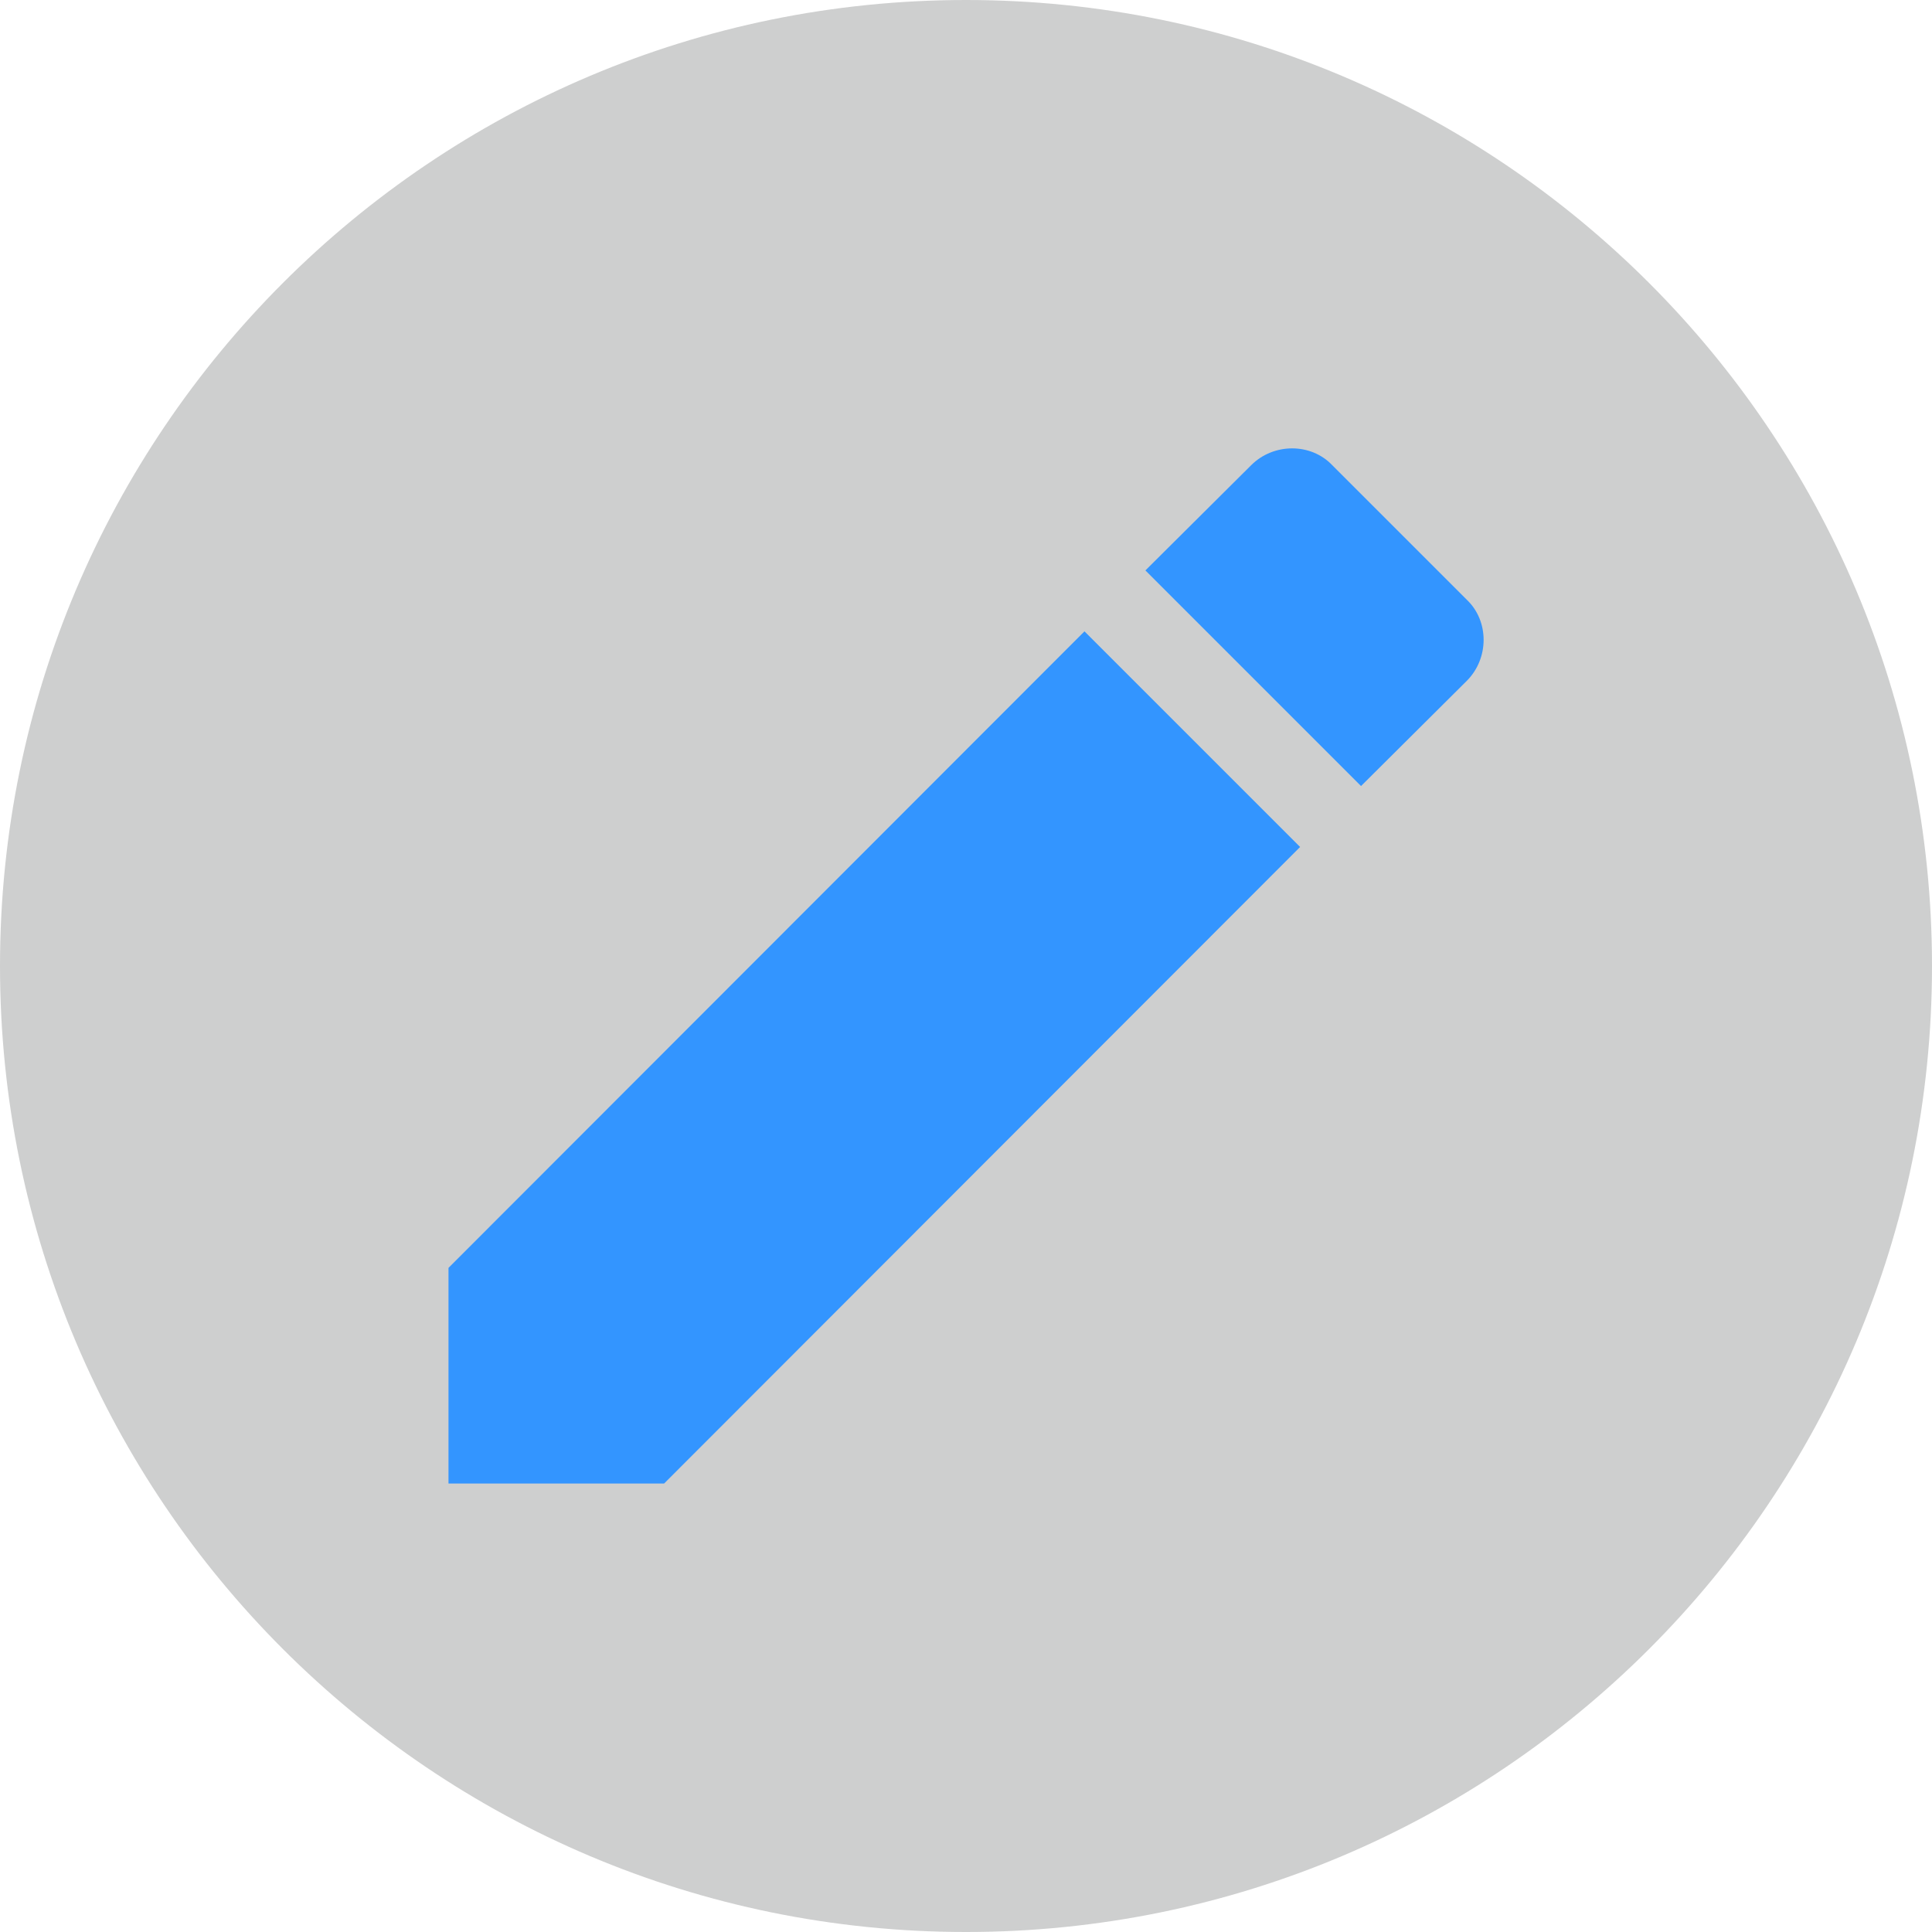
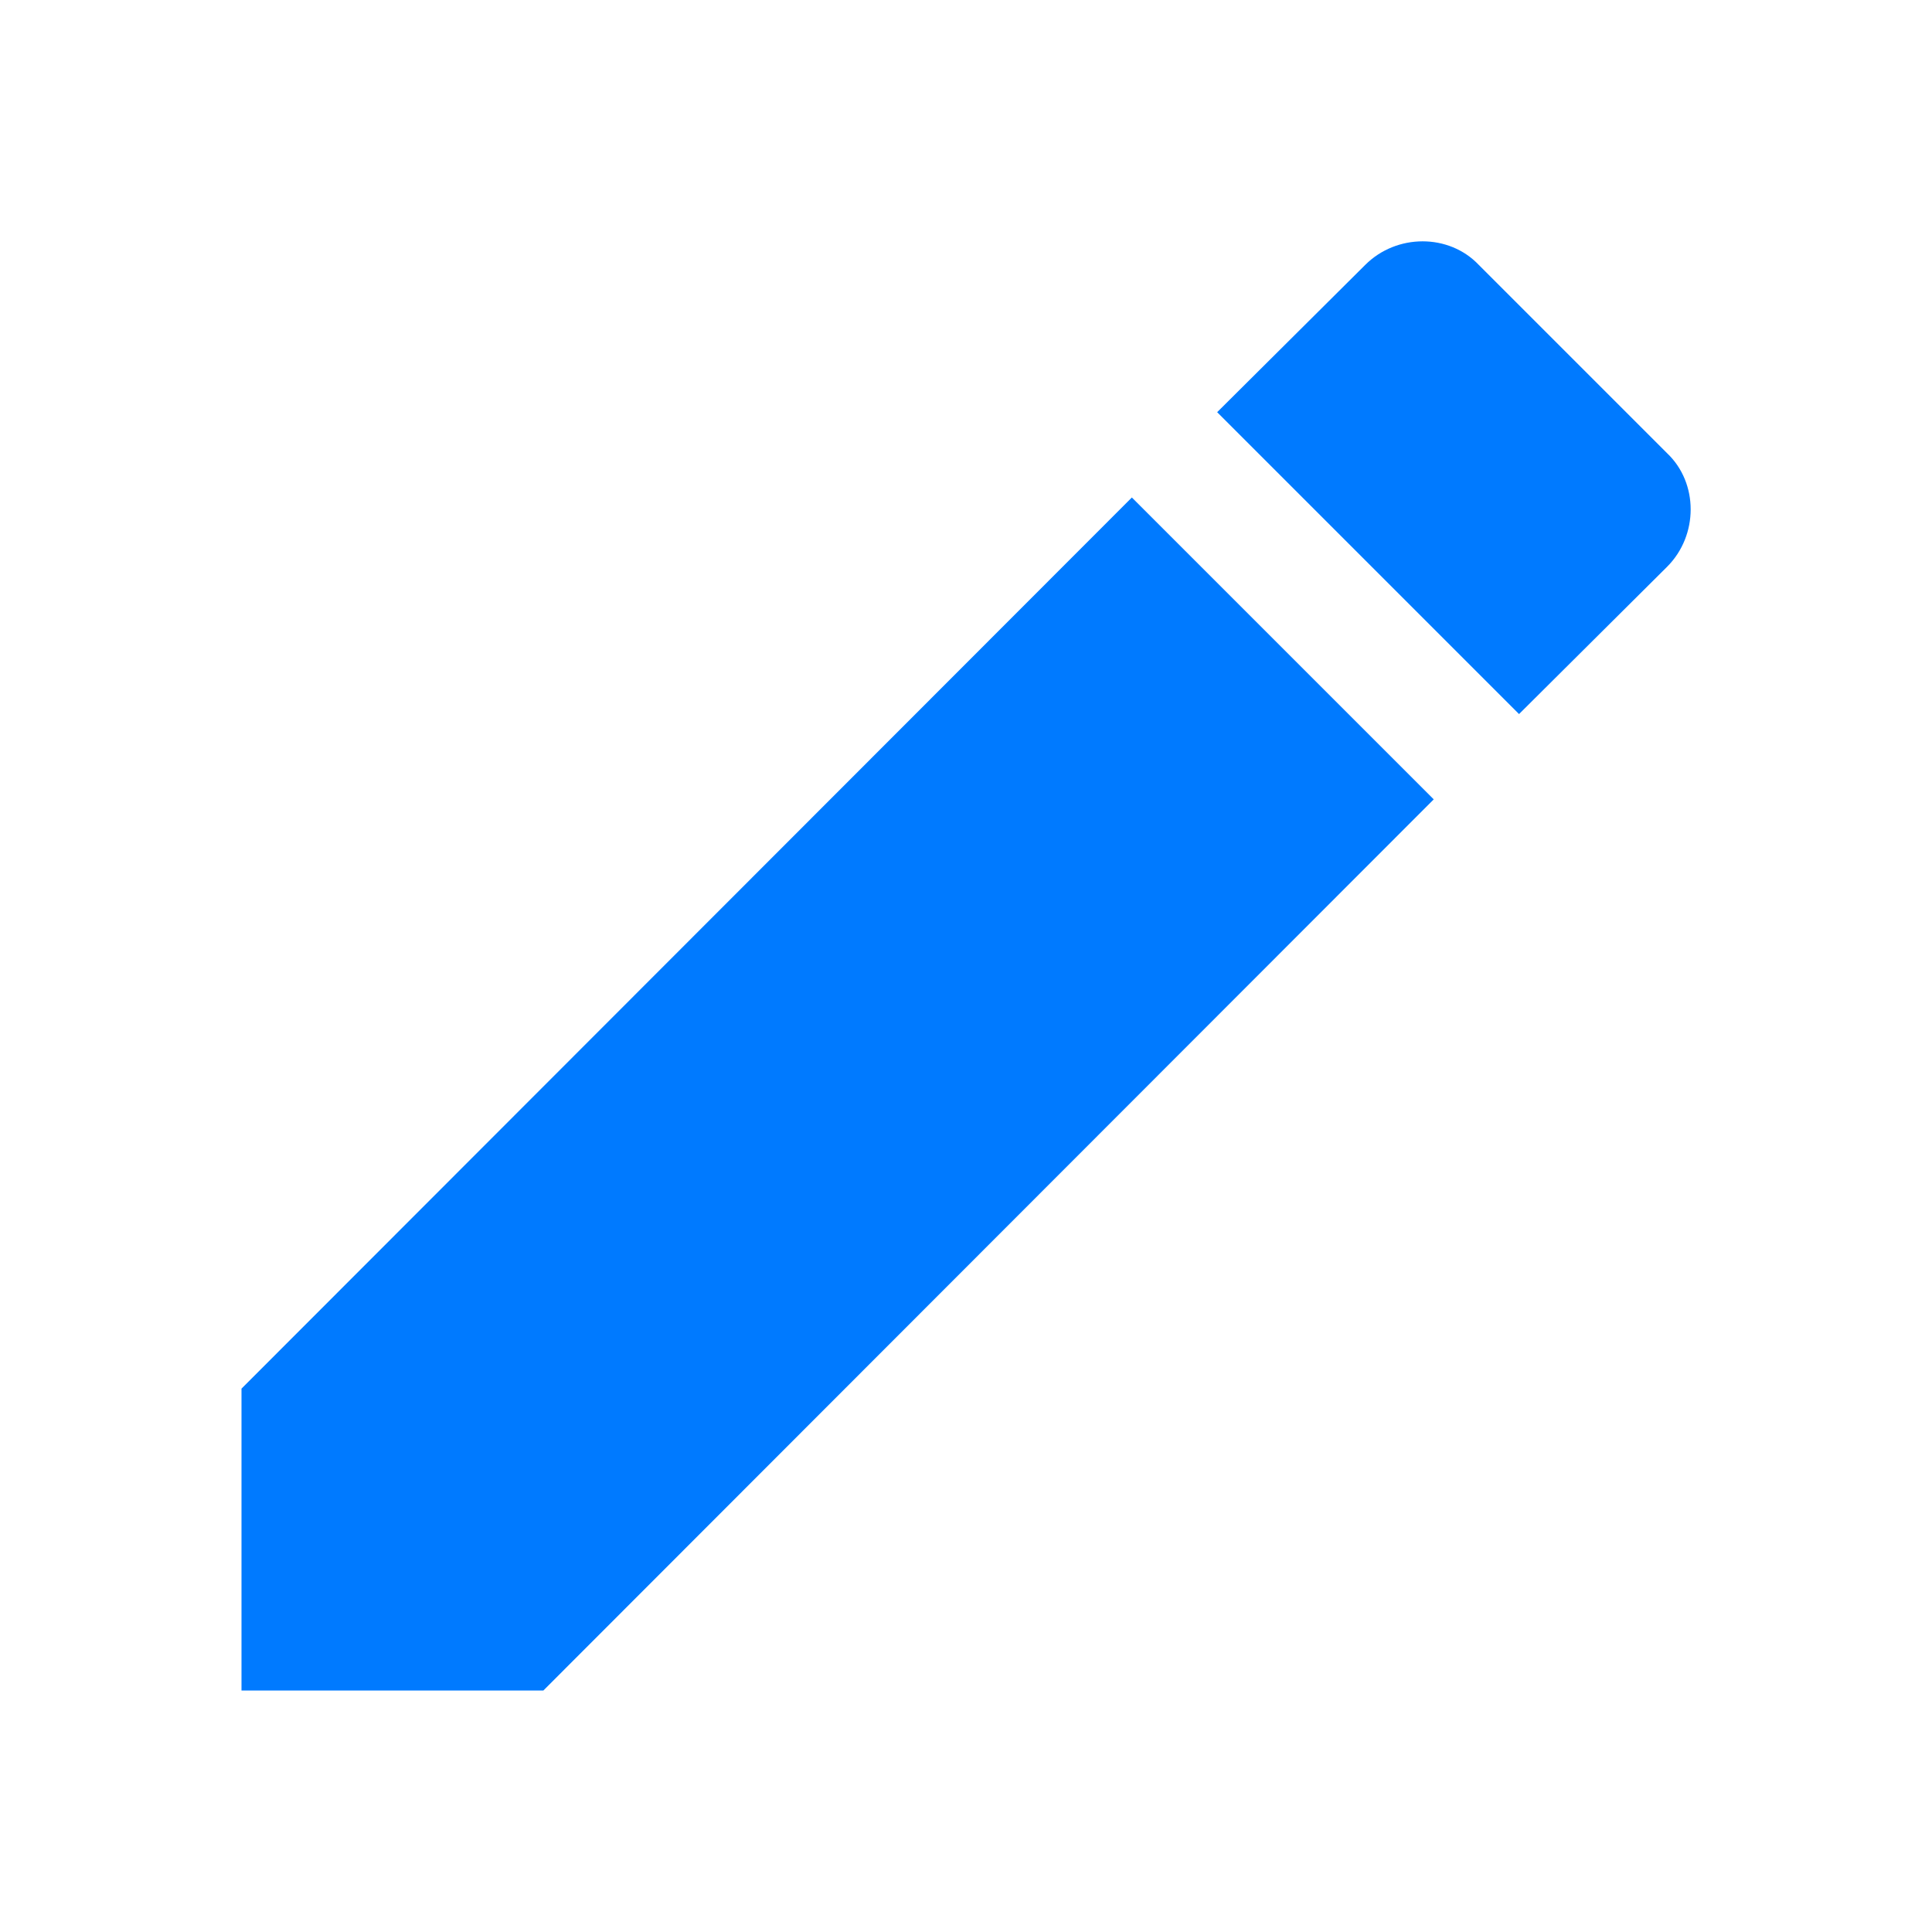
- <svg xmlns="http://www.w3.org/2000/svg" width="28" height="28" viewBox="0 0 28 28" fill="none">
-   <g opacity="0.8">
-     <rect width="28" height="28" rx="14" fill="#C2C3C3" />
-     <path d="M21.258 9.867C21.583 9.542 21.583 9 21.258 8.692L19.308 6.742C19 6.417 18.458 6.417 18.133 6.742L16.6 8.267L19.725 11.392M6.5 18.375V21.5H9.625L18.842 12.275L15.717 9.15L6.5 18.375Z" fill="#007AFF" />
-   </g>
+ <svg xmlns="http://www.w3.org/2000/svg" width="20" height="20" viewBox="0 0 20 20" fill="none">
+   <path d="M17.258 5.867C17.583 5.542 17.583 5 17.258 4.692L15.308 2.742C15 2.417 14.458 2.417 14.133 2.742L12.6 4.267L15.725 7.392M2.5 14.375V17.5H5.625L14.842 8.275L11.717 5.15L2.5 14.375Z" fill="#007AFF" />
</svg>
